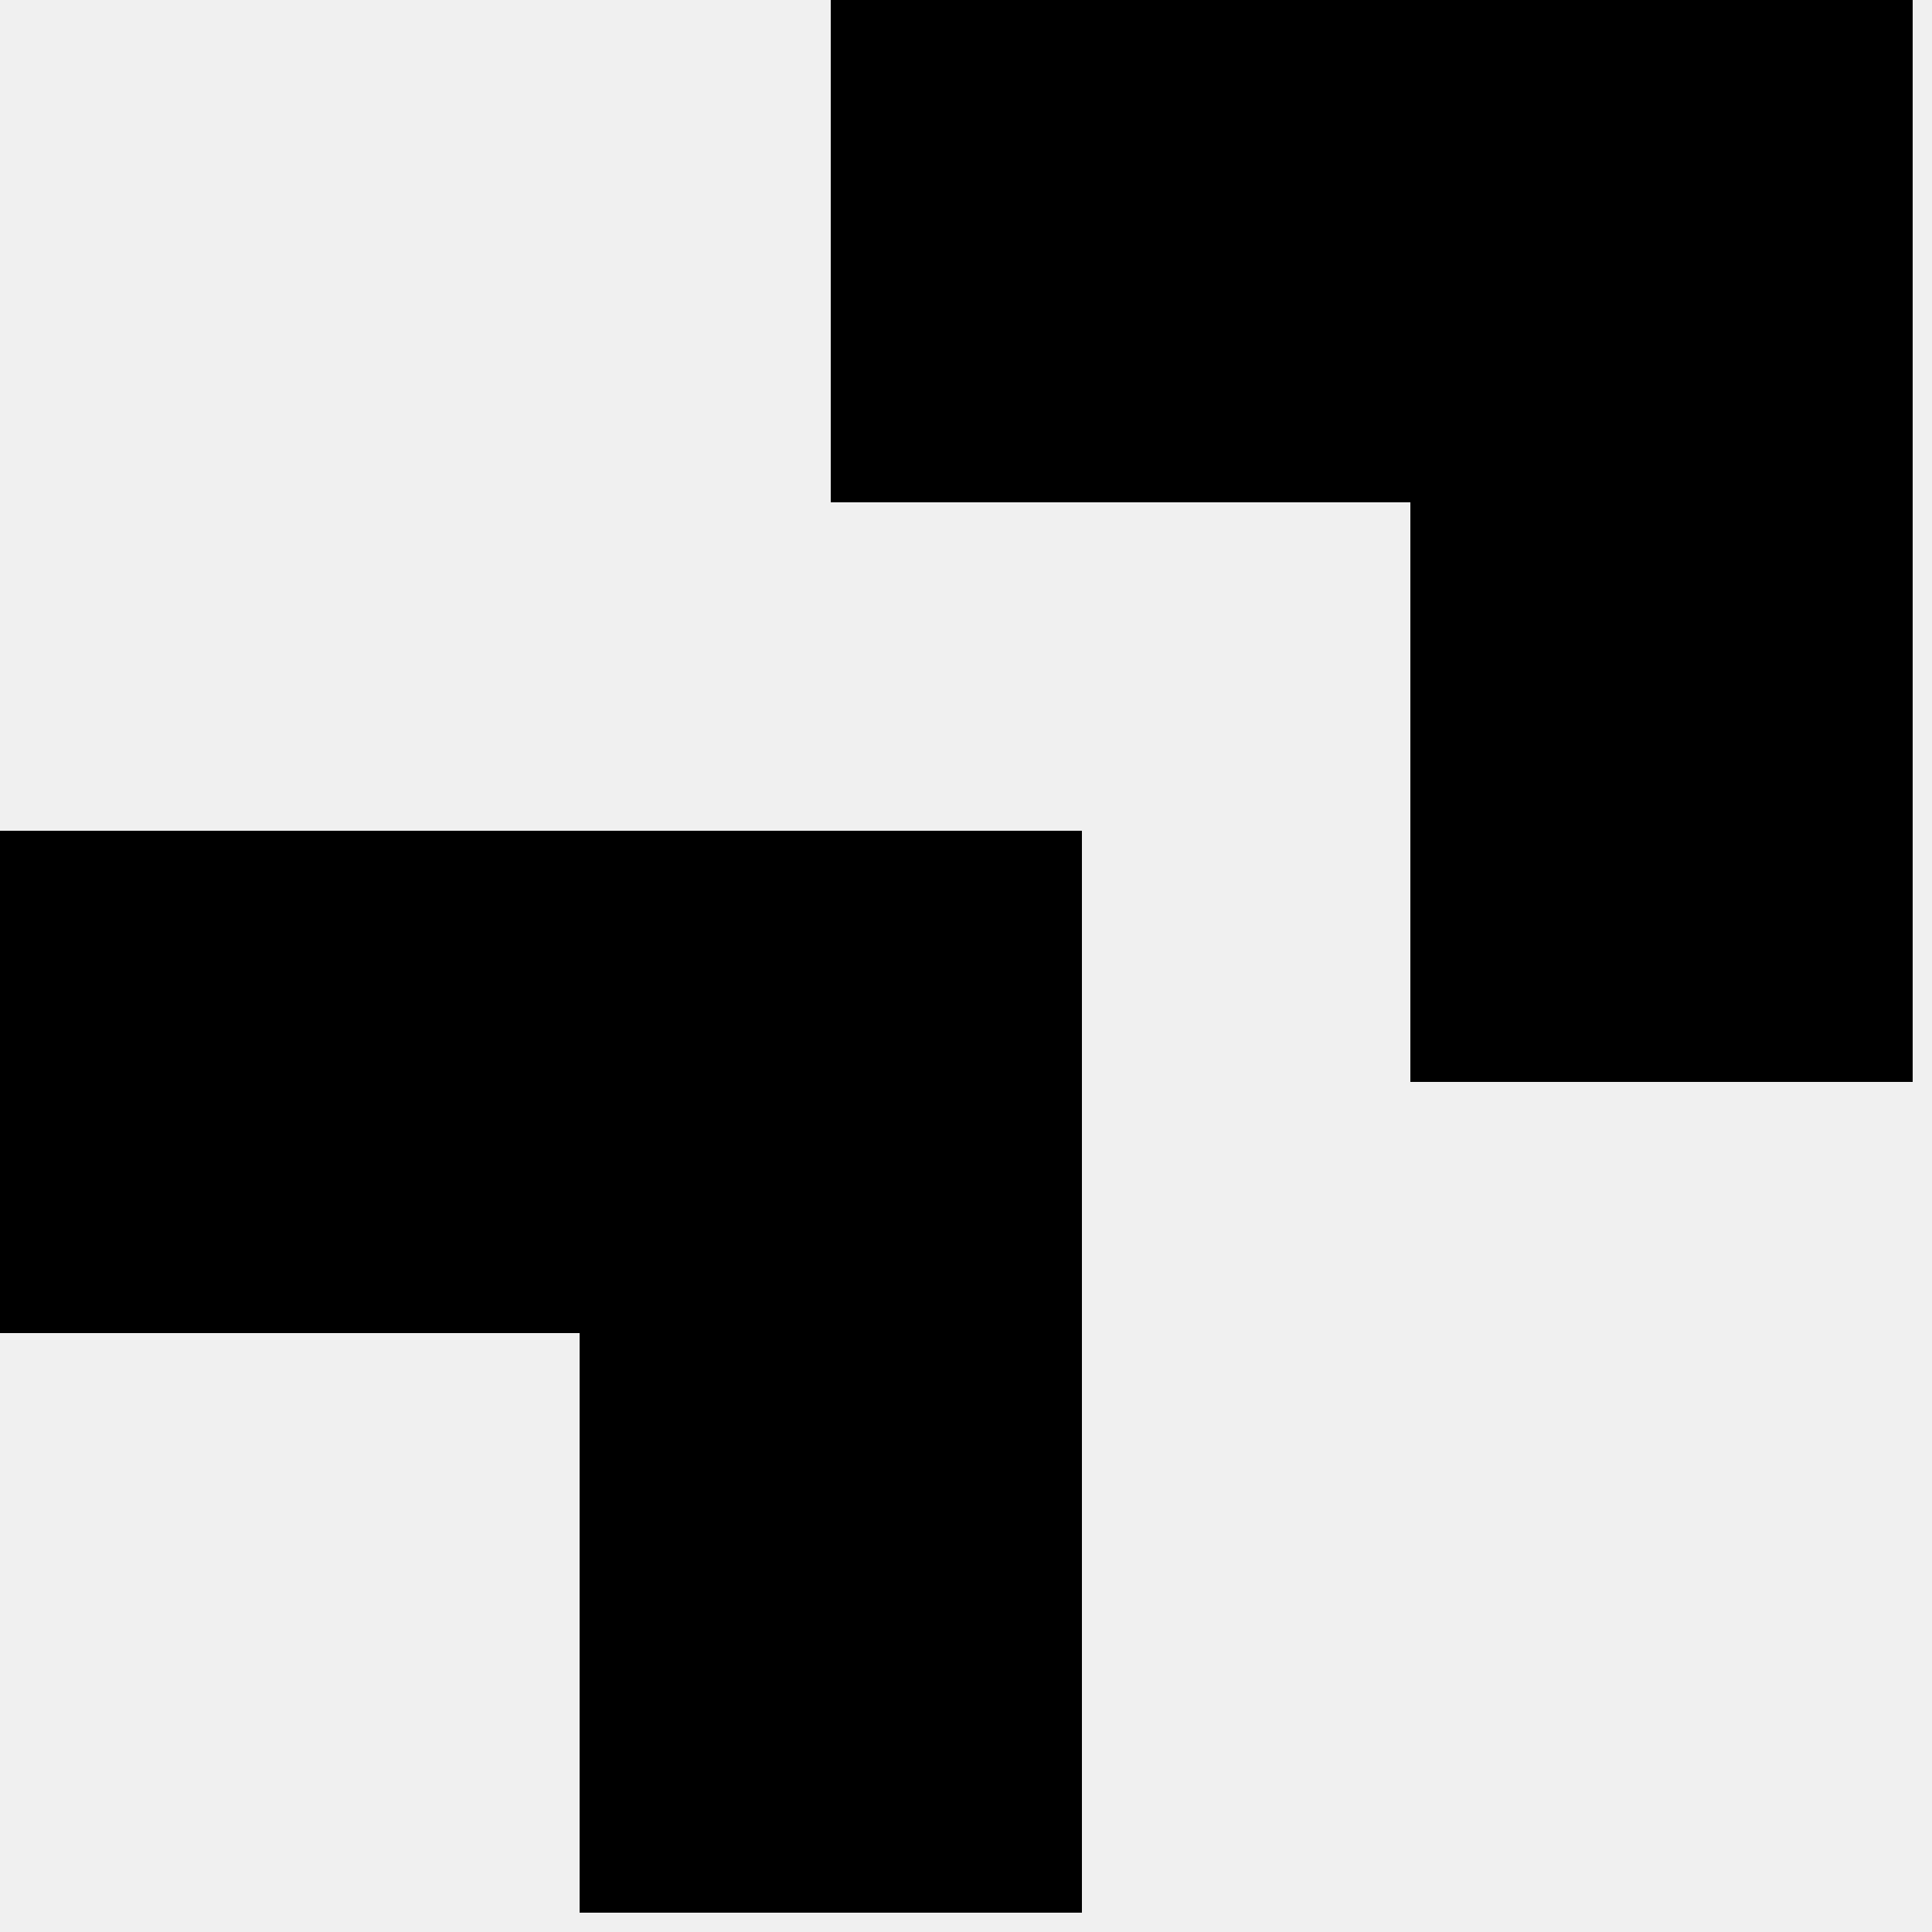
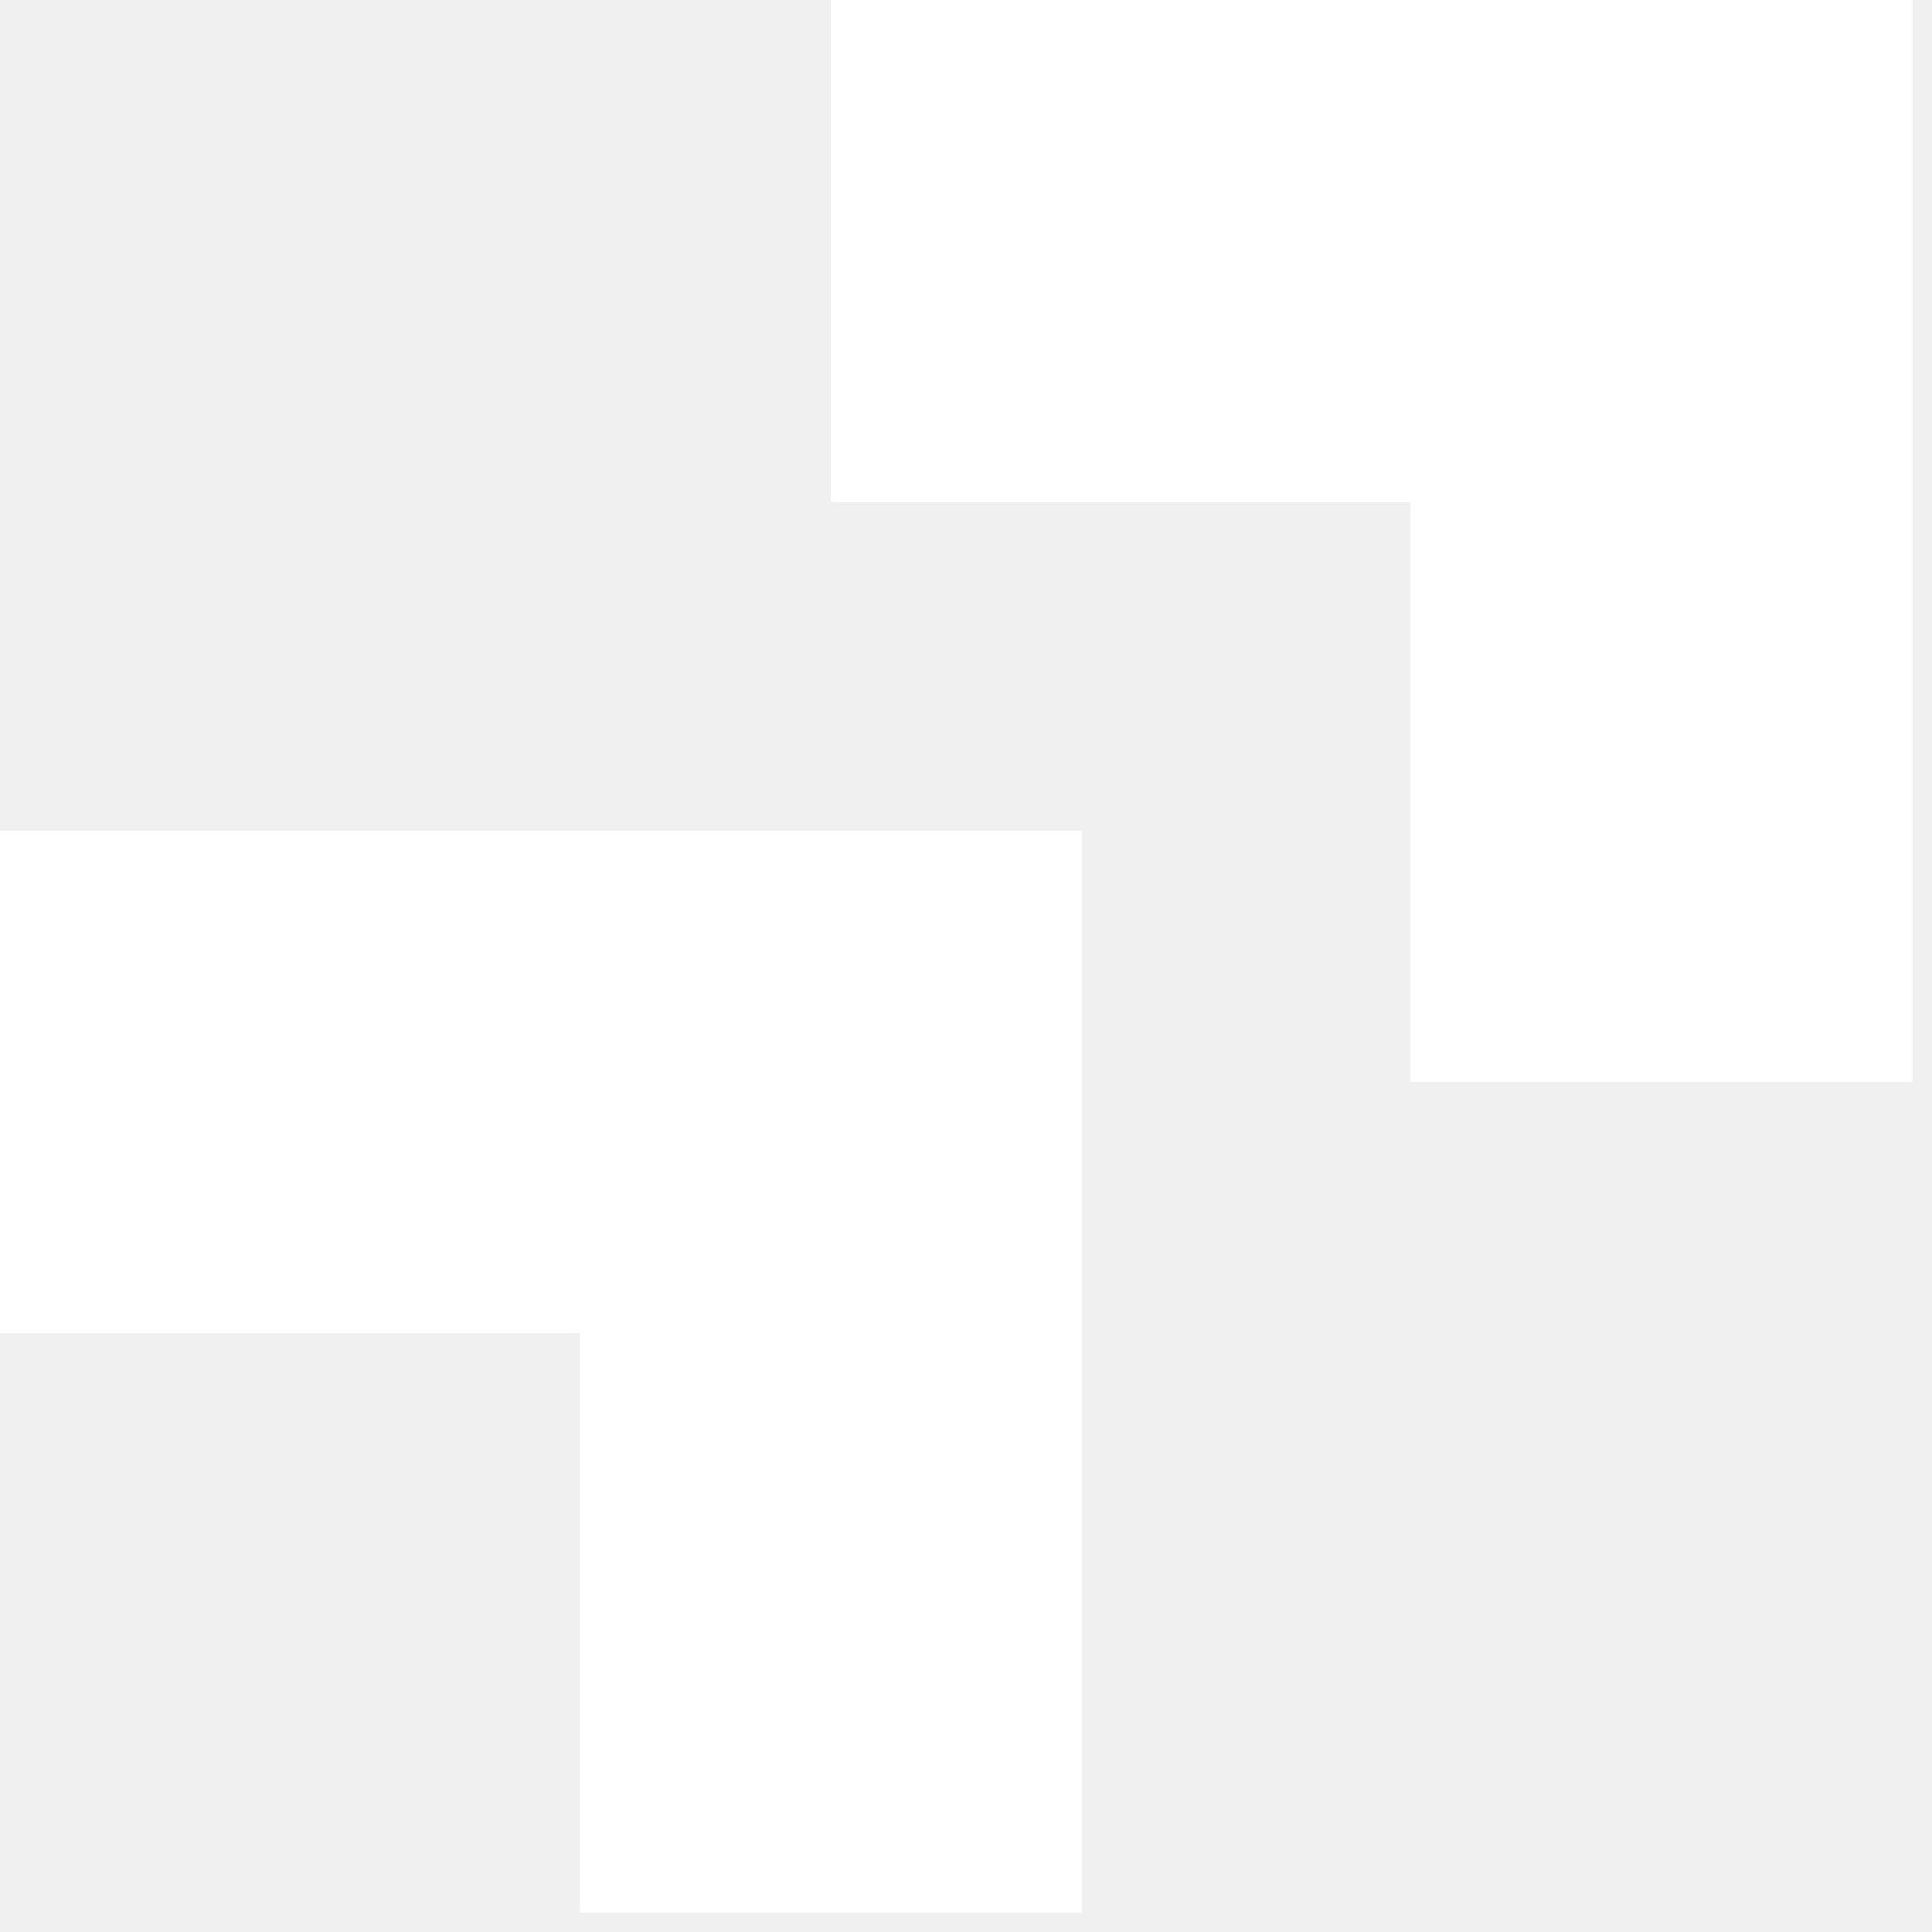
<svg xmlns="http://www.w3.org/2000/svg" width="50" height="50" viewBox="0 0 50 50" fill="none">
-   <g clip-path="url(#clip0_612_4448)">
-     <rect x="28" y="49.5" width="13" height="15" transform="rotate(180 28 49.5)" fill="black" />
-     <rect x="28" y="34.5" width="13" height="13" transform="rotate(180 28 34.5)" fill="black" />
-     <rect x="15" y="34.5" width="15" height="13" transform="rotate(180 15 34.5)" fill="black" />
-     <rect x="49.5" y="28" width="13" height="15" transform="rotate(180 49.5 28)" fill="black" />
-     <rect x="49.5" y="13" width="13" height="13" transform="rotate(180 49.5 13)" fill="black" />
-     <rect x="36.5" y="13" width="15" height="13" transform="rotate(180 36.5 13)" fill="black" />
+   <g clip-path="url(#clip0_612_4460)">
+     <rect x="28" y="49.5" width="13" height="15" transform="rotate(180 28 49.5)" fill="white" />
+     <rect x="28" y="34.5" width="13" height="13" transform="rotate(180 28 34.5)" fill="white" />
+     <rect x="15" y="34.5" width="15" height="13" transform="rotate(180 15 34.5)" fill="white" />
+     <rect x="49.5" y="28" width="13" height="15" transform="rotate(180 49.5 28)" fill="white" />
+     <rect x="49.5" y="13" width="13" height="13" transform="rotate(180 49.5 13)" fill="white" />
+     <rect x="36.5" y="13" width="15" height="13" transform="rotate(180 36.5 13)" fill="white" />
  </g>
  <defs>
-     <clipPath id="clip0_612_4448">
+     <clipPath id="clip0_612_4460">
      <rect width="49.5" height="49.5" fill="white" />
    </clipPath>
  </defs>
</svg>
